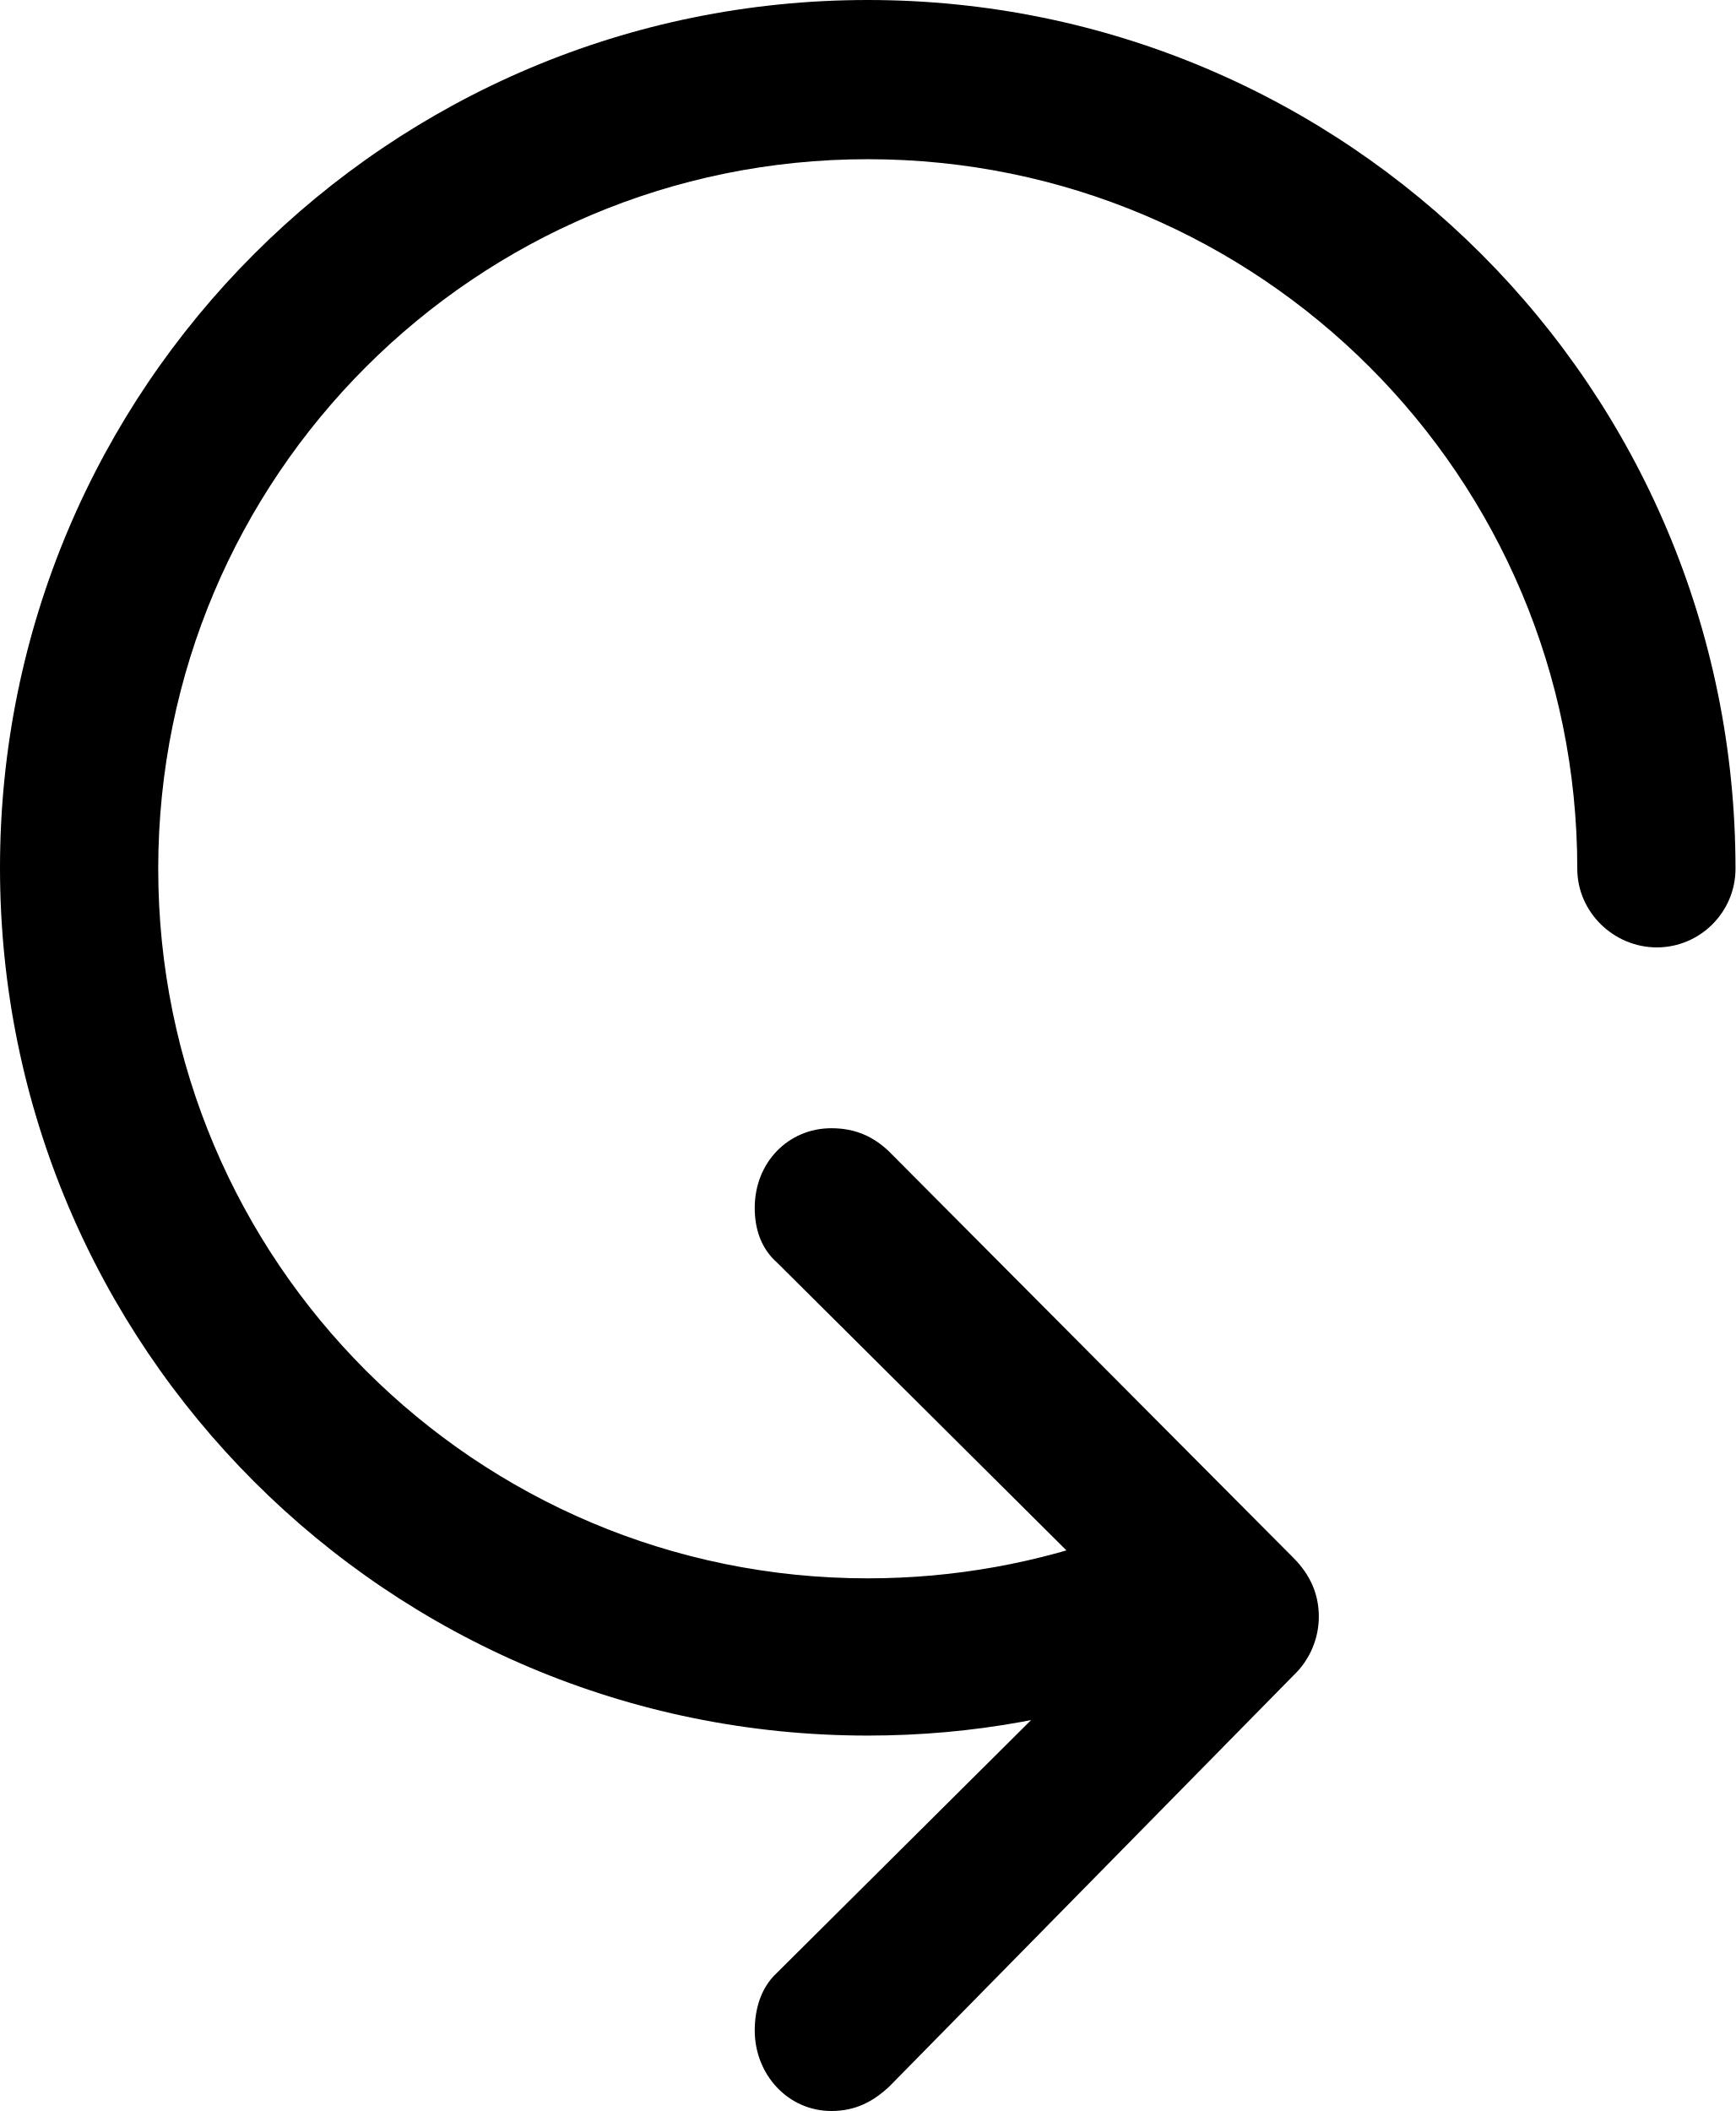
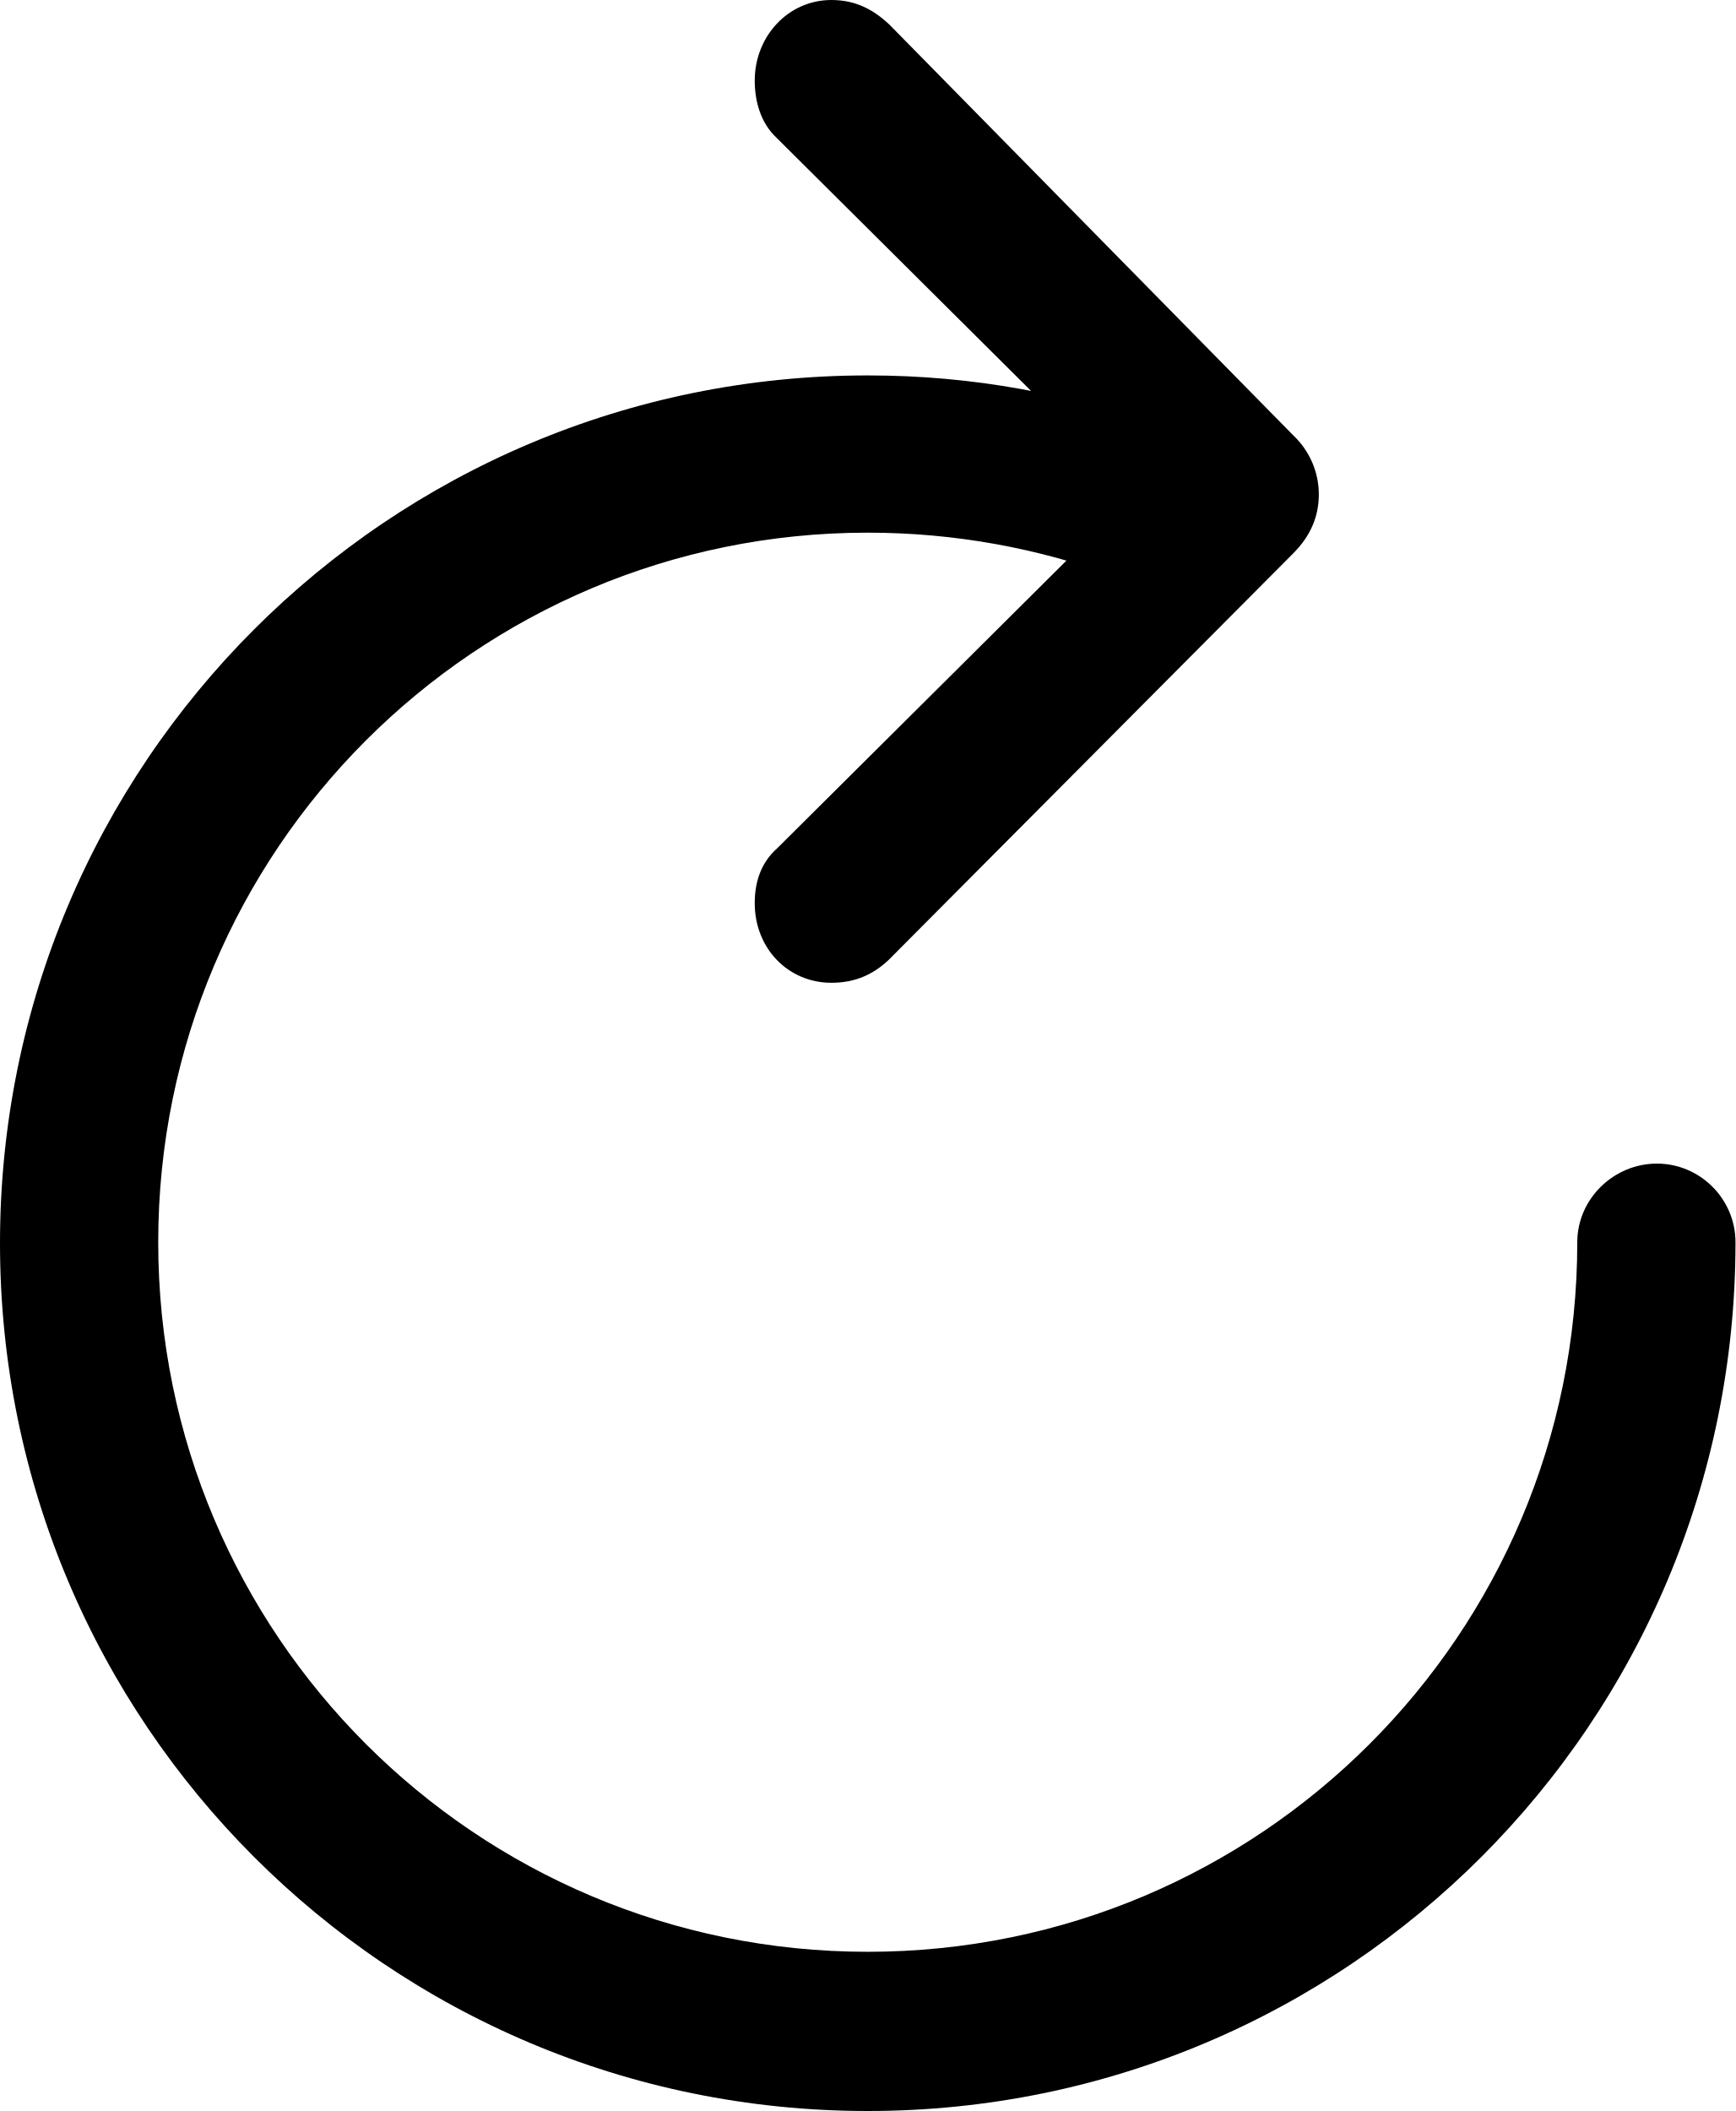
<svg xmlns="http://www.w3.org/2000/svg" viewBox="0 0 172.461 209.765">
-   <path fill-rule="nonzero" d="M86.23 0 C133.887 0 172.461 38.574 172.461 86.328 C172.461 90.625 168.945 94.141 164.648 94.141 C160.351 94.141 156.738 90.625 156.738 86.328 C156.738 47.363 125.195 15.82 86.23 15.82 C47.266 15.82 15.723 47.363 15.723 86.328 C15.723 125.293 47.266 156.836 86.23 156.836 C94.922 156.836 103.223 155.273 110.937 152.441 C115.918 150.488 121.777 153.32 121.875 159.375 C121.972 164.355 118.262 166.211 115.625 167.187 C106.641 170.605 96.68 172.461 86.23 172.461 C38.574 172.461 0 133.887 0 86.23 C0 38.574 38.574 0 86.23 0 Z M112.695 160.742 L77.246 125.488 C75.586 124.023 75 122.07 75 120.019 C75 115.527 78.32 112.109 82.617 112.109 C85.058 112.109 86.816 112.988 88.281 114.355 L128.516 154.785 C130.273 156.543 131.055 158.496 131.055 160.644 C131.055 162.793 130.176 164.941 128.516 166.504 L88.379 207.324 C86.816 208.789 85.058 209.765 82.617 209.765 C78.32 209.765 75 206.152 75 201.758 C75 199.707 75.586 197.558 77.148 196.094 Z" fill="black" />
+   <g transform="translate(0,209.7654) scale(1,-1)">
+     <path fill-rule="nonzero" d="M86.23 0 C133.887 0 172.461 38.574 172.461 86.328 C172.461 90.625 168.945 94.141 164.648 94.141 C160.351 94.141 156.738 90.625 156.738 86.328 C156.738 47.363 125.195 15.82 86.23 15.82 C47.266 15.82 15.723 47.363 15.723 86.328 C15.723 125.293 47.266 156.836 86.23 156.836 C94.922 156.836 103.223 155.273 110.937 152.441 C115.918 150.488 121.777 153.32 121.875 159.375 C121.972 164.355 118.262 166.211 115.625 167.187 C106.641 170.605 96.68 172.461 86.23 172.461 C38.574 172.461 0 133.887 0 86.23 C0 38.574 38.574 0 86.23 0 Z M112.695 160.742 L77.246 125.488 C75.586 124.023 75 122.07 75 120.019 C75 115.527 78.32 112.109 82.617 112.109 C85.058 112.109 86.816 112.988 88.281 114.355 L128.516 154.785 C130.273 156.543 131.055 158.496 131.055 160.644 C131.055 162.793 130.176 164.941 128.516 166.504 L88.379 207.324 C86.816 208.789 85.058 209.765 82.617 209.765 C78.32 209.765 75 206.152 75 201.758 C75 199.707 75.586 197.558 77.148 196.094 Z" fill="black" />
+   </g>
</svg>
